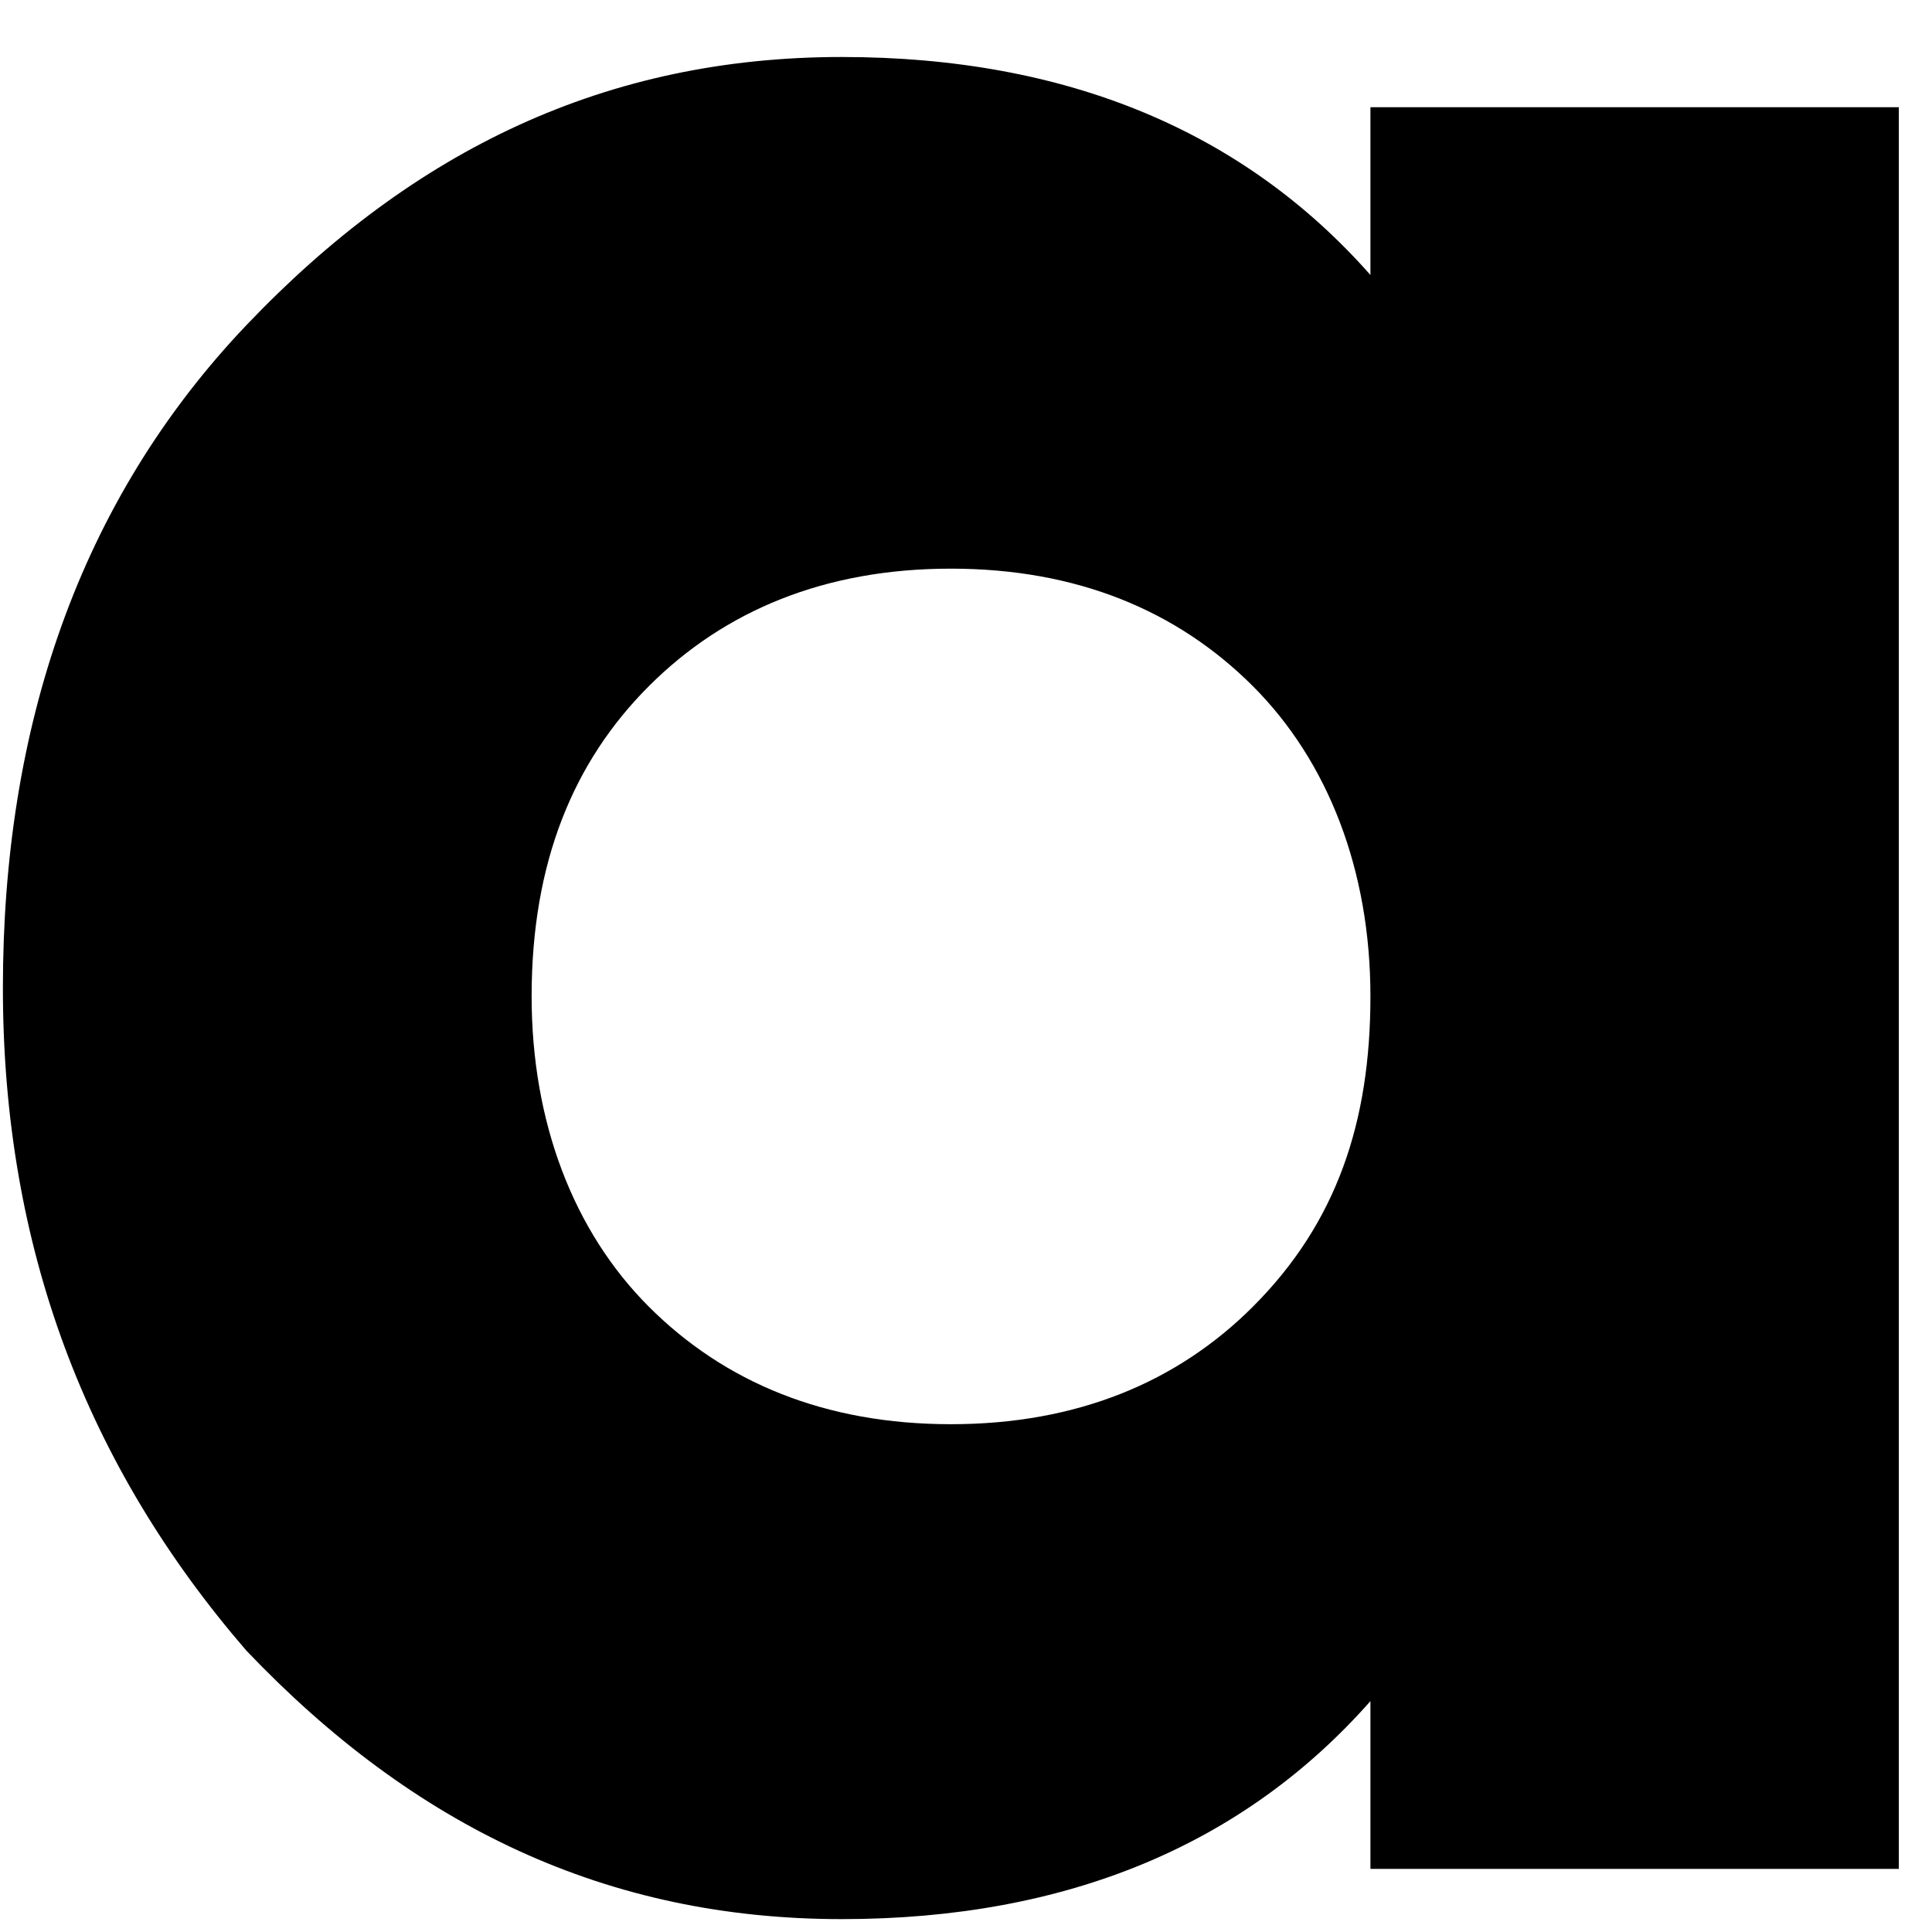
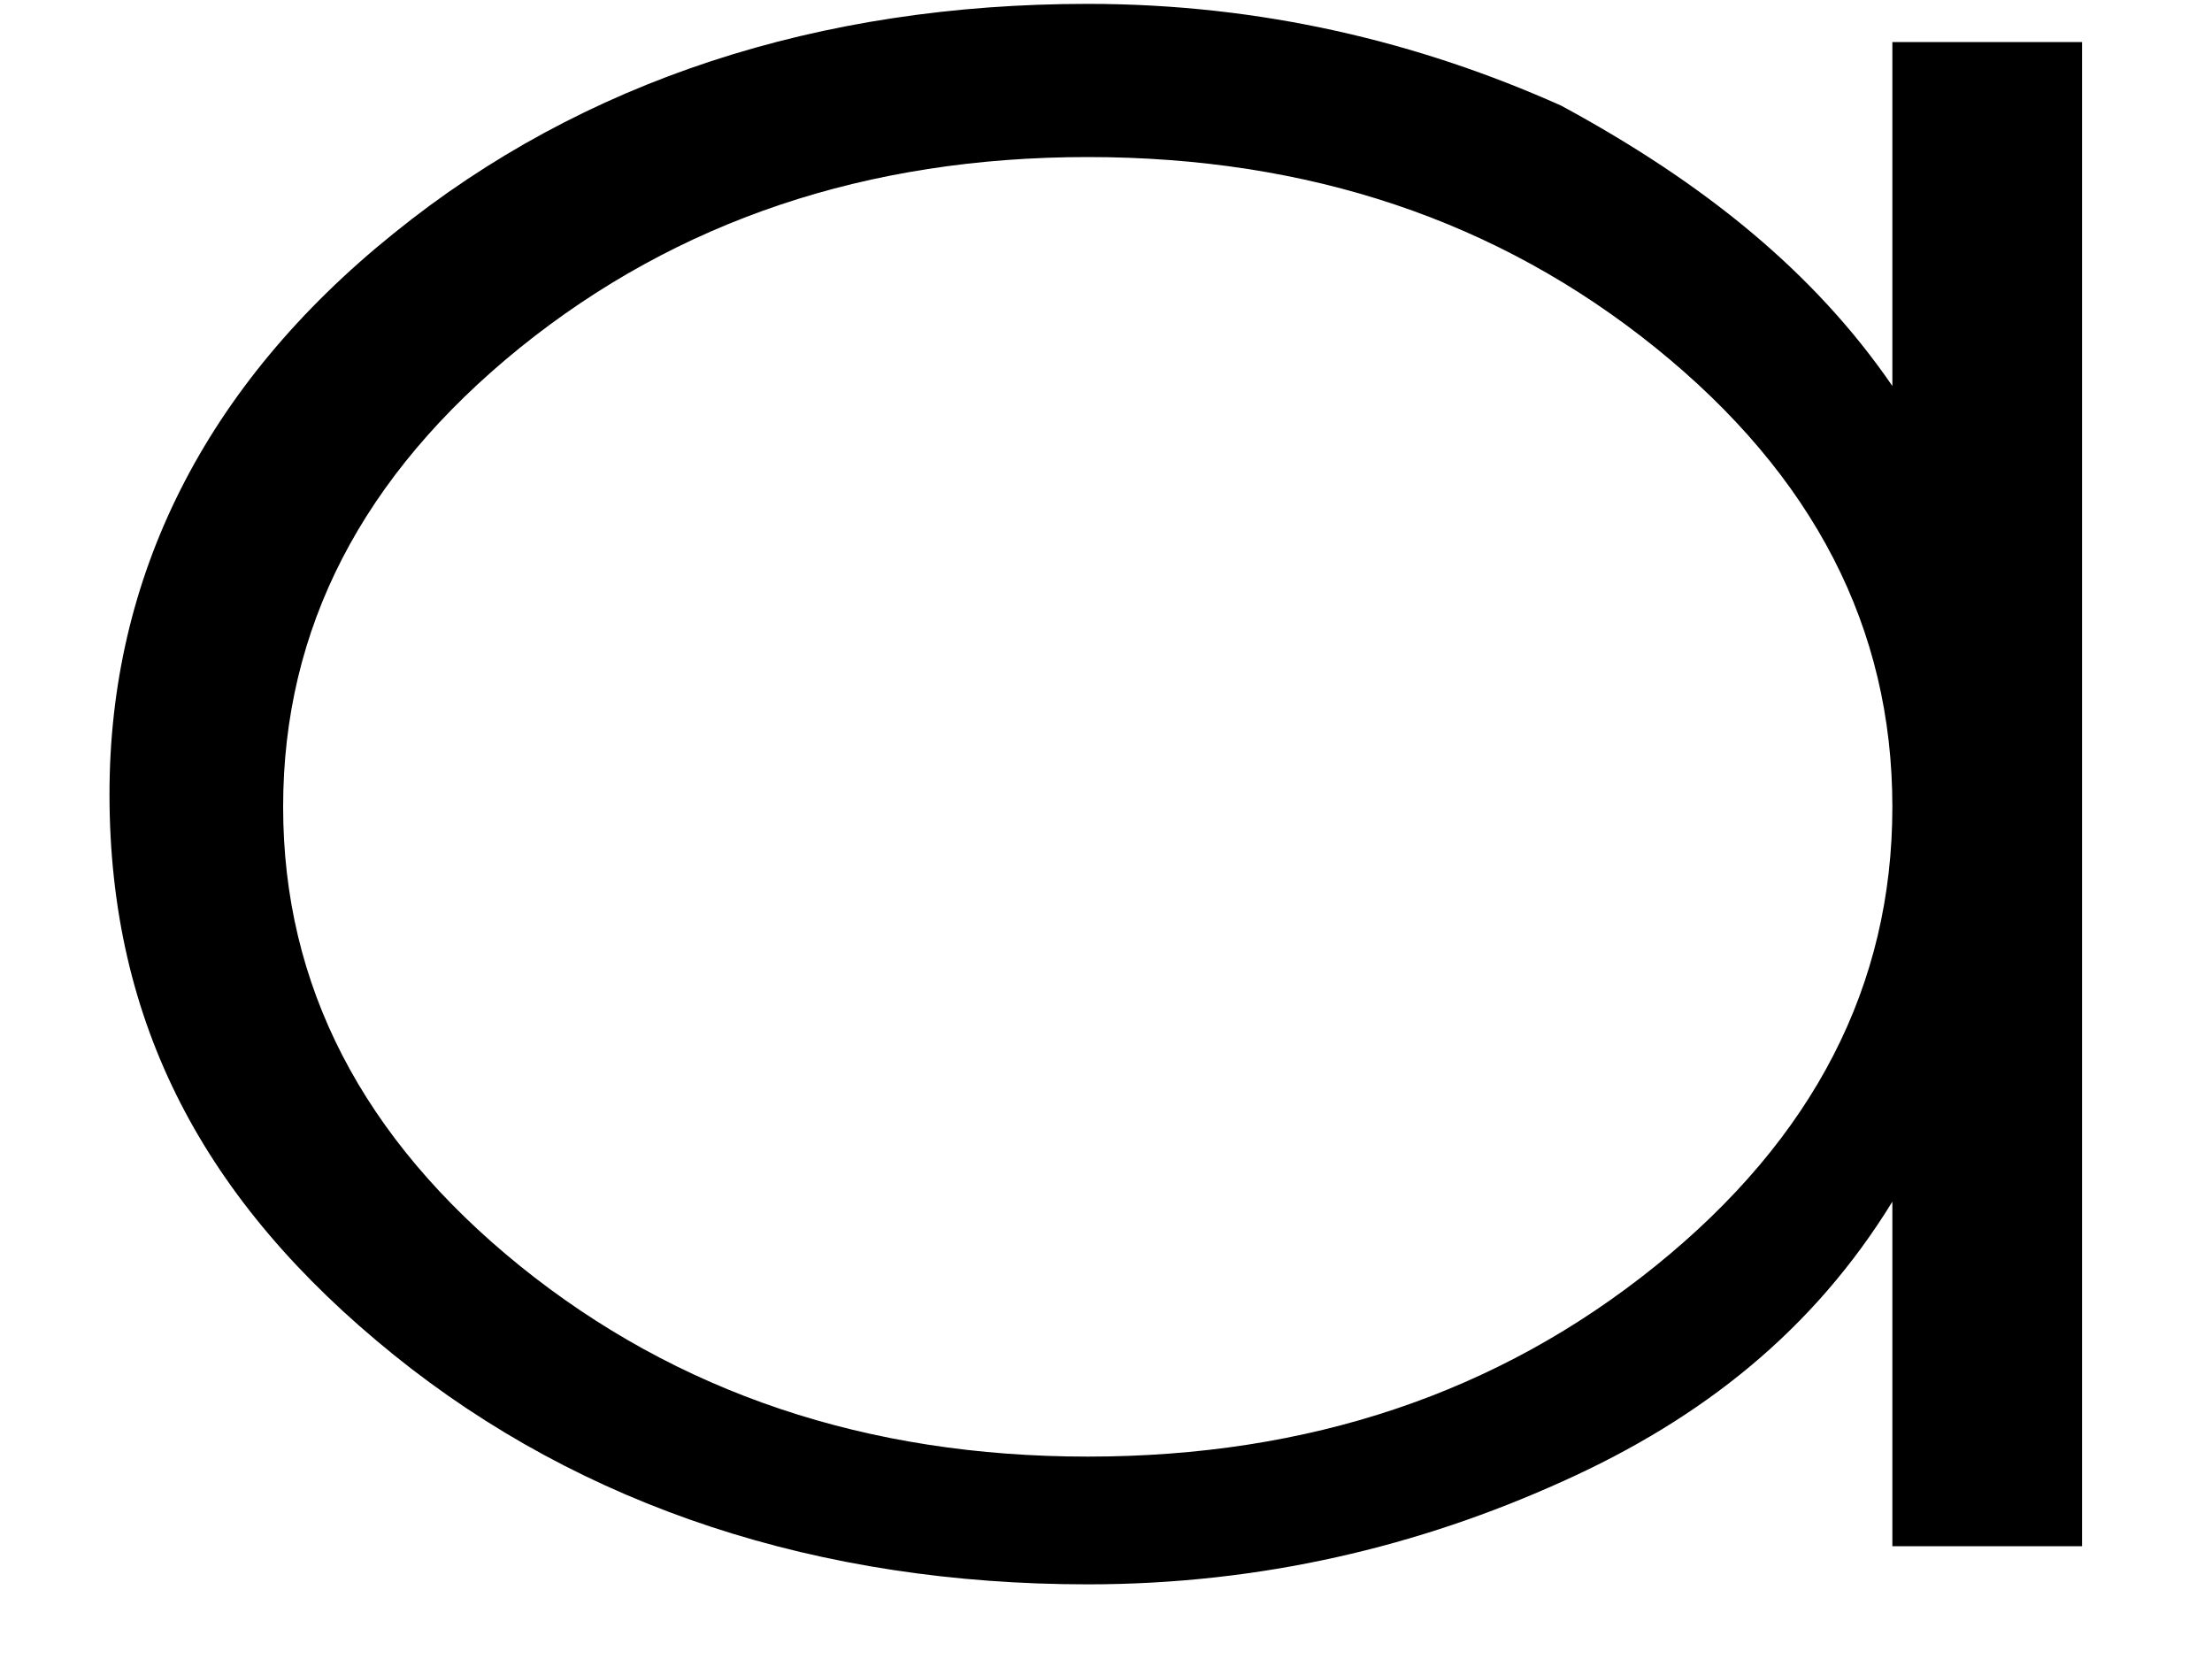
- <svg xmlns="http://www.w3.org/2000/svg" version="1.1" width="6px" height="6px">
-   <g transform="matrix(1 0 0 1 -82 -42 )">
-     <path d="M 4.256 5.804  L 5.897 5.804  L 5.897 0.333  L 4.256 0.333  L 4.256 0.854  C 3.865 0.411  3.318 0.177  2.614 0.177  C 1.885 0.177  1.286 0.463  0.765 1.01  C 0.244 1.558  0.009 2.261  0.009 3.068  C 0.009 3.876  0.27 4.553  0.765 5.126  C 1.286 5.673  1.885 5.96  2.614 5.96  C 3.318 5.96  3.865 5.726  4.256 5.283  L 4.256 5.804  Z M 4.256 3.094  C 4.256 3.485  4.151 3.798  3.891 4.058  C 3.656 4.293  3.344 4.423  2.953 4.423  C 2.562 4.423  2.25 4.293  2.015 4.058  C 1.781 3.824  1.651 3.485  1.651 3.094  C 1.651 2.678  1.781 2.365  2.015 2.131  C 2.25 1.896  2.562 1.766  2.953 1.766  C 3.344 1.766  3.656 1.896  3.891 2.131  C 4.125 2.365  4.256 2.704  4.256 3.094  Z " fill-rule="nonzero" fill="#000000" stroke="none" transform="matrix(1 0 0 1 82 42 )" />
+ <svg xmlns="http://www.w3.org/2000/svg" version="1.1" width="4px" height="3px">
+   <g transform="matrix(1 0 0 1 -90 -51 )">
+     <path d="M 3.422 0.076  L 3.422 0.698  C 3.28 0.491  3.08 0.33  2.823 0.191  C 2.566 0.076  2.281 0.007  1.967 0.007  C 1.482 0.007  1.054 0.145  0.712 0.422  C 0.369 0.698  0.198 1.044  0.198 1.436  C 0.198 1.851  0.369 2.173  0.712 2.45  C 1.054 2.726  1.482 2.865  1.967 2.865  C 2.281 2.865  2.566 2.796  2.823 2.68  C 3.08 2.565  3.28 2.404  3.422 2.173  L 3.422 2.796  L 3.765 2.796  L 3.765 0.076  L 3.422 0.076  Z M 3.422 1.459  C 3.422 1.782  3.28 2.058  2.994 2.289  C 2.709 2.519  2.367 2.634  1.967 2.634  C 1.568 2.634  1.225 2.519  0.94 2.289  C 0.655 2.058  0.512 1.782  0.512 1.459  C 0.512 1.136  0.655 0.86  0.94 0.629  C 1.225 0.399  1.568 0.284  1.967 0.284  C 2.367 0.284  2.709 0.399  2.994 0.629  C 3.28 0.86  3.422 1.136  3.422 1.459  Z " fill-rule="nonzero" fill="#000000" stroke="none" transform="matrix(1 0 0 1 90 51 )" />
  </g>
</svg>
